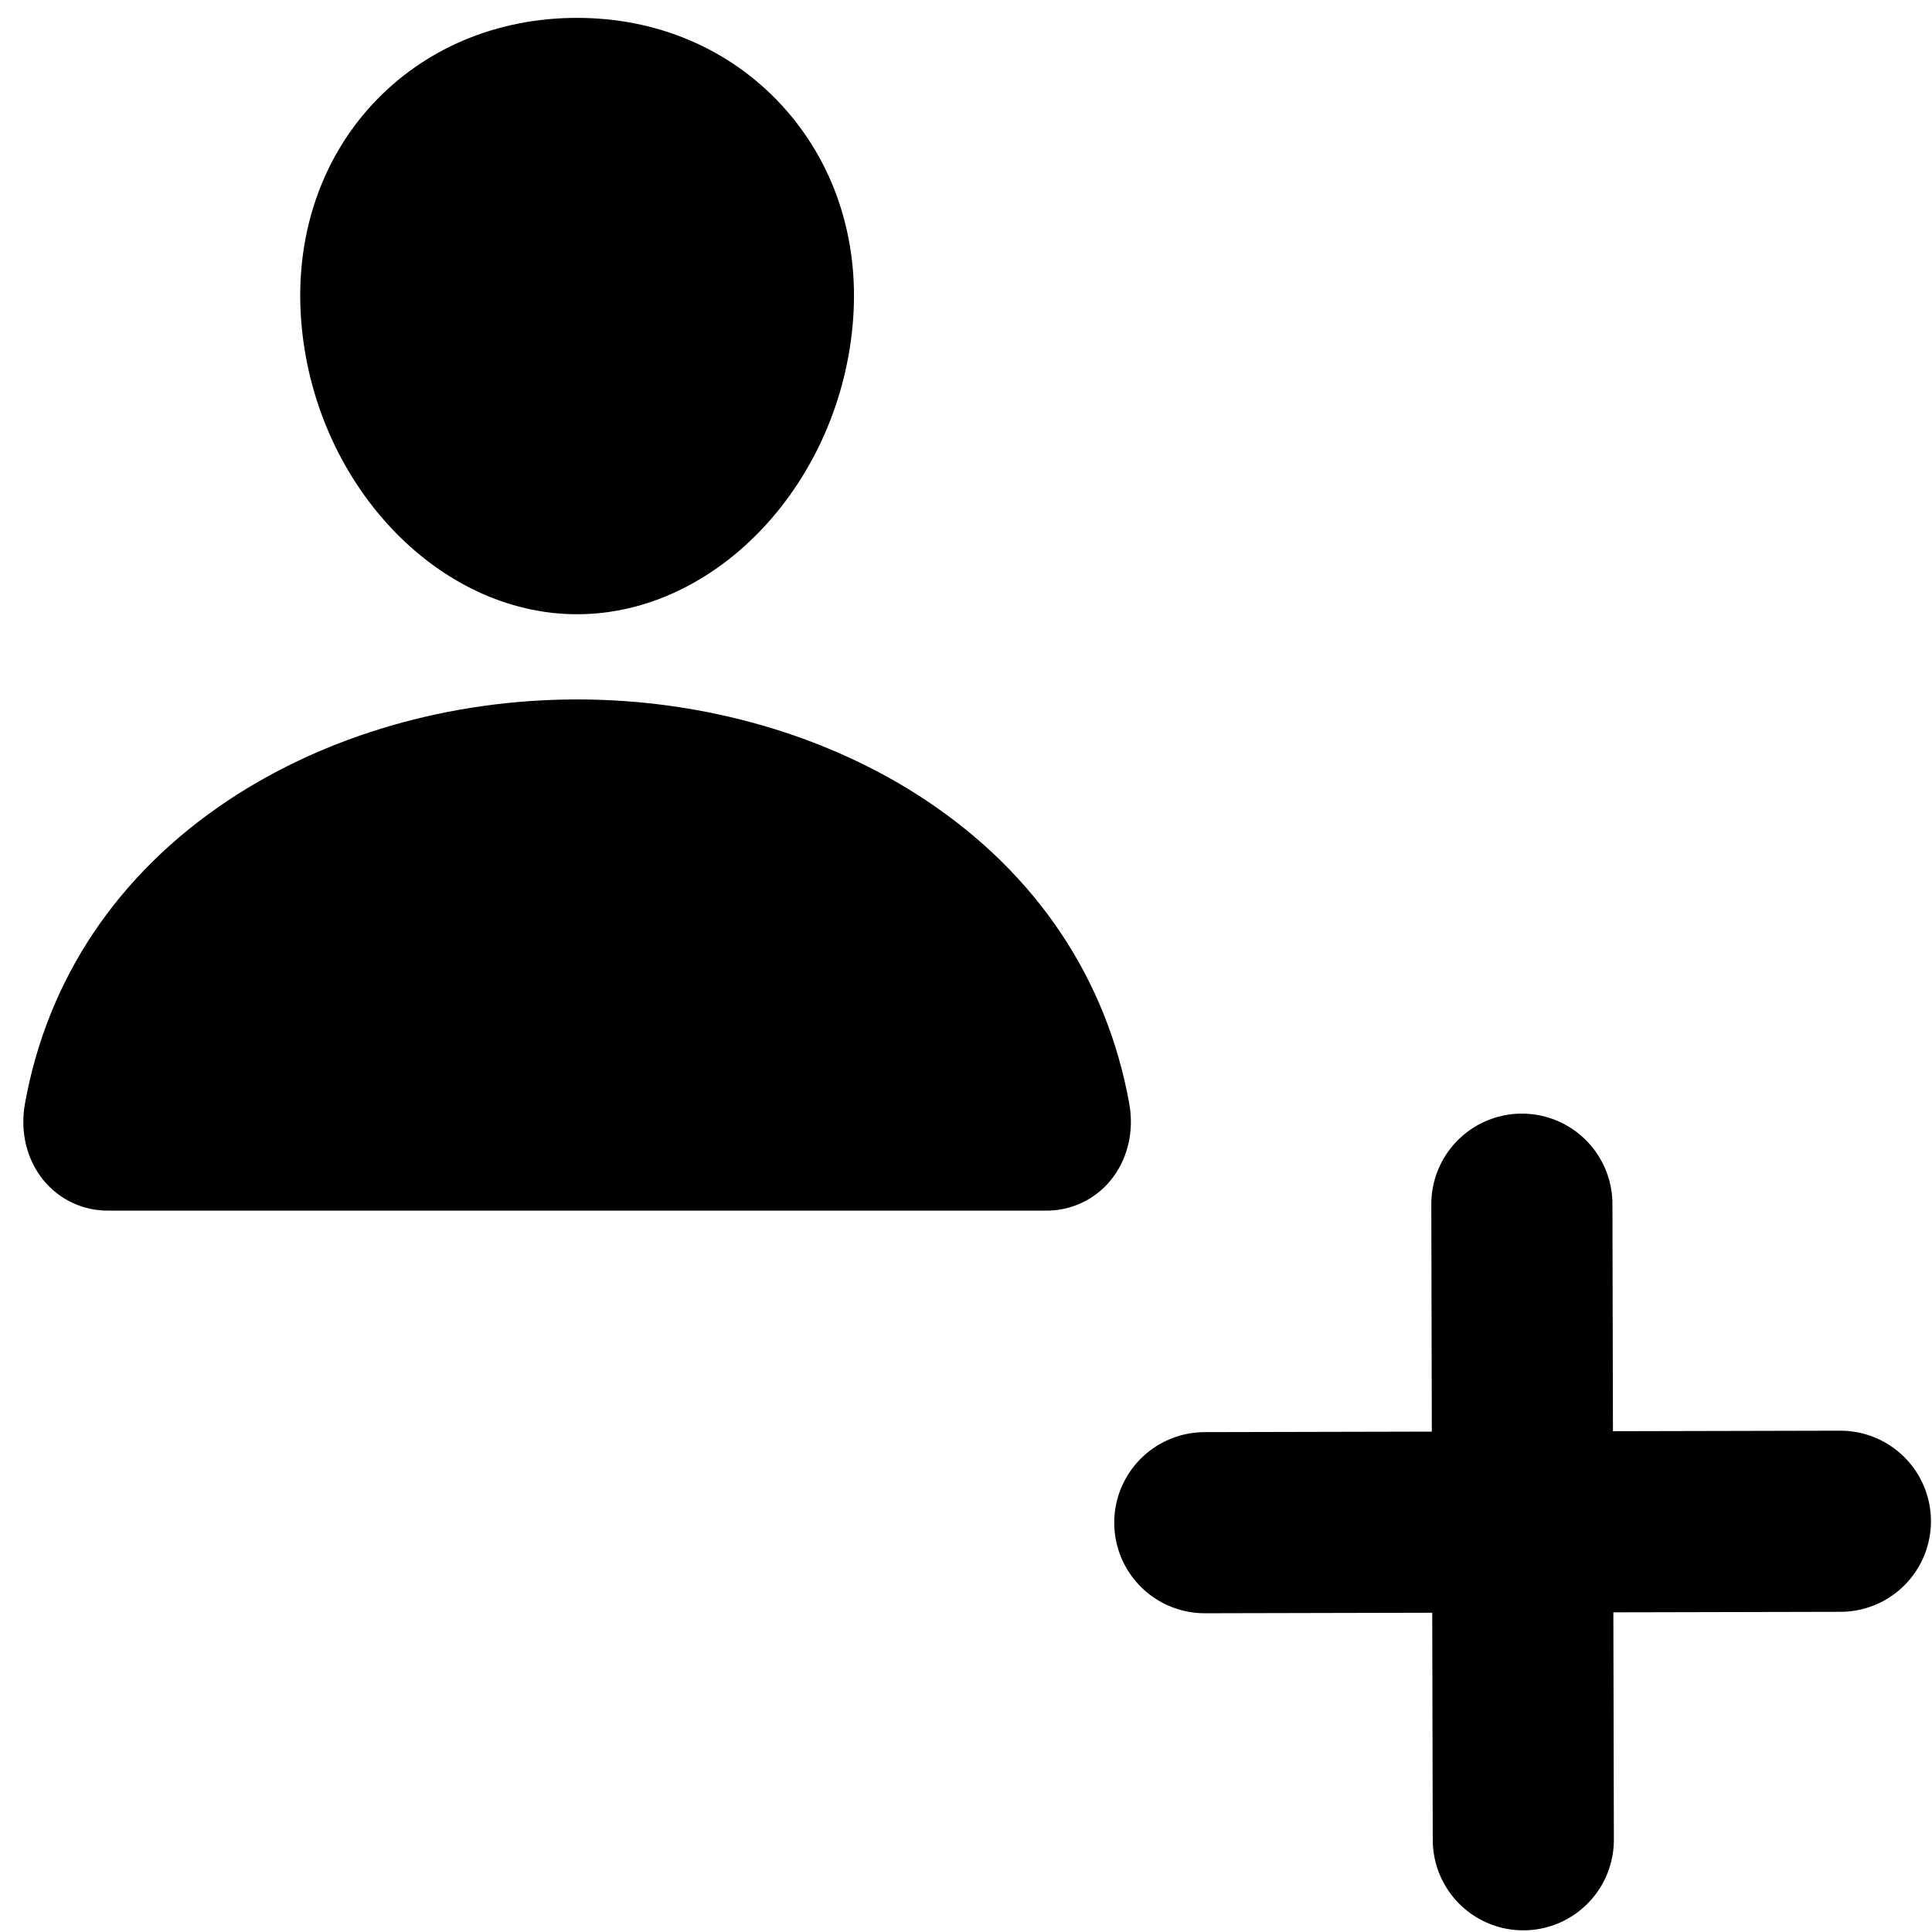
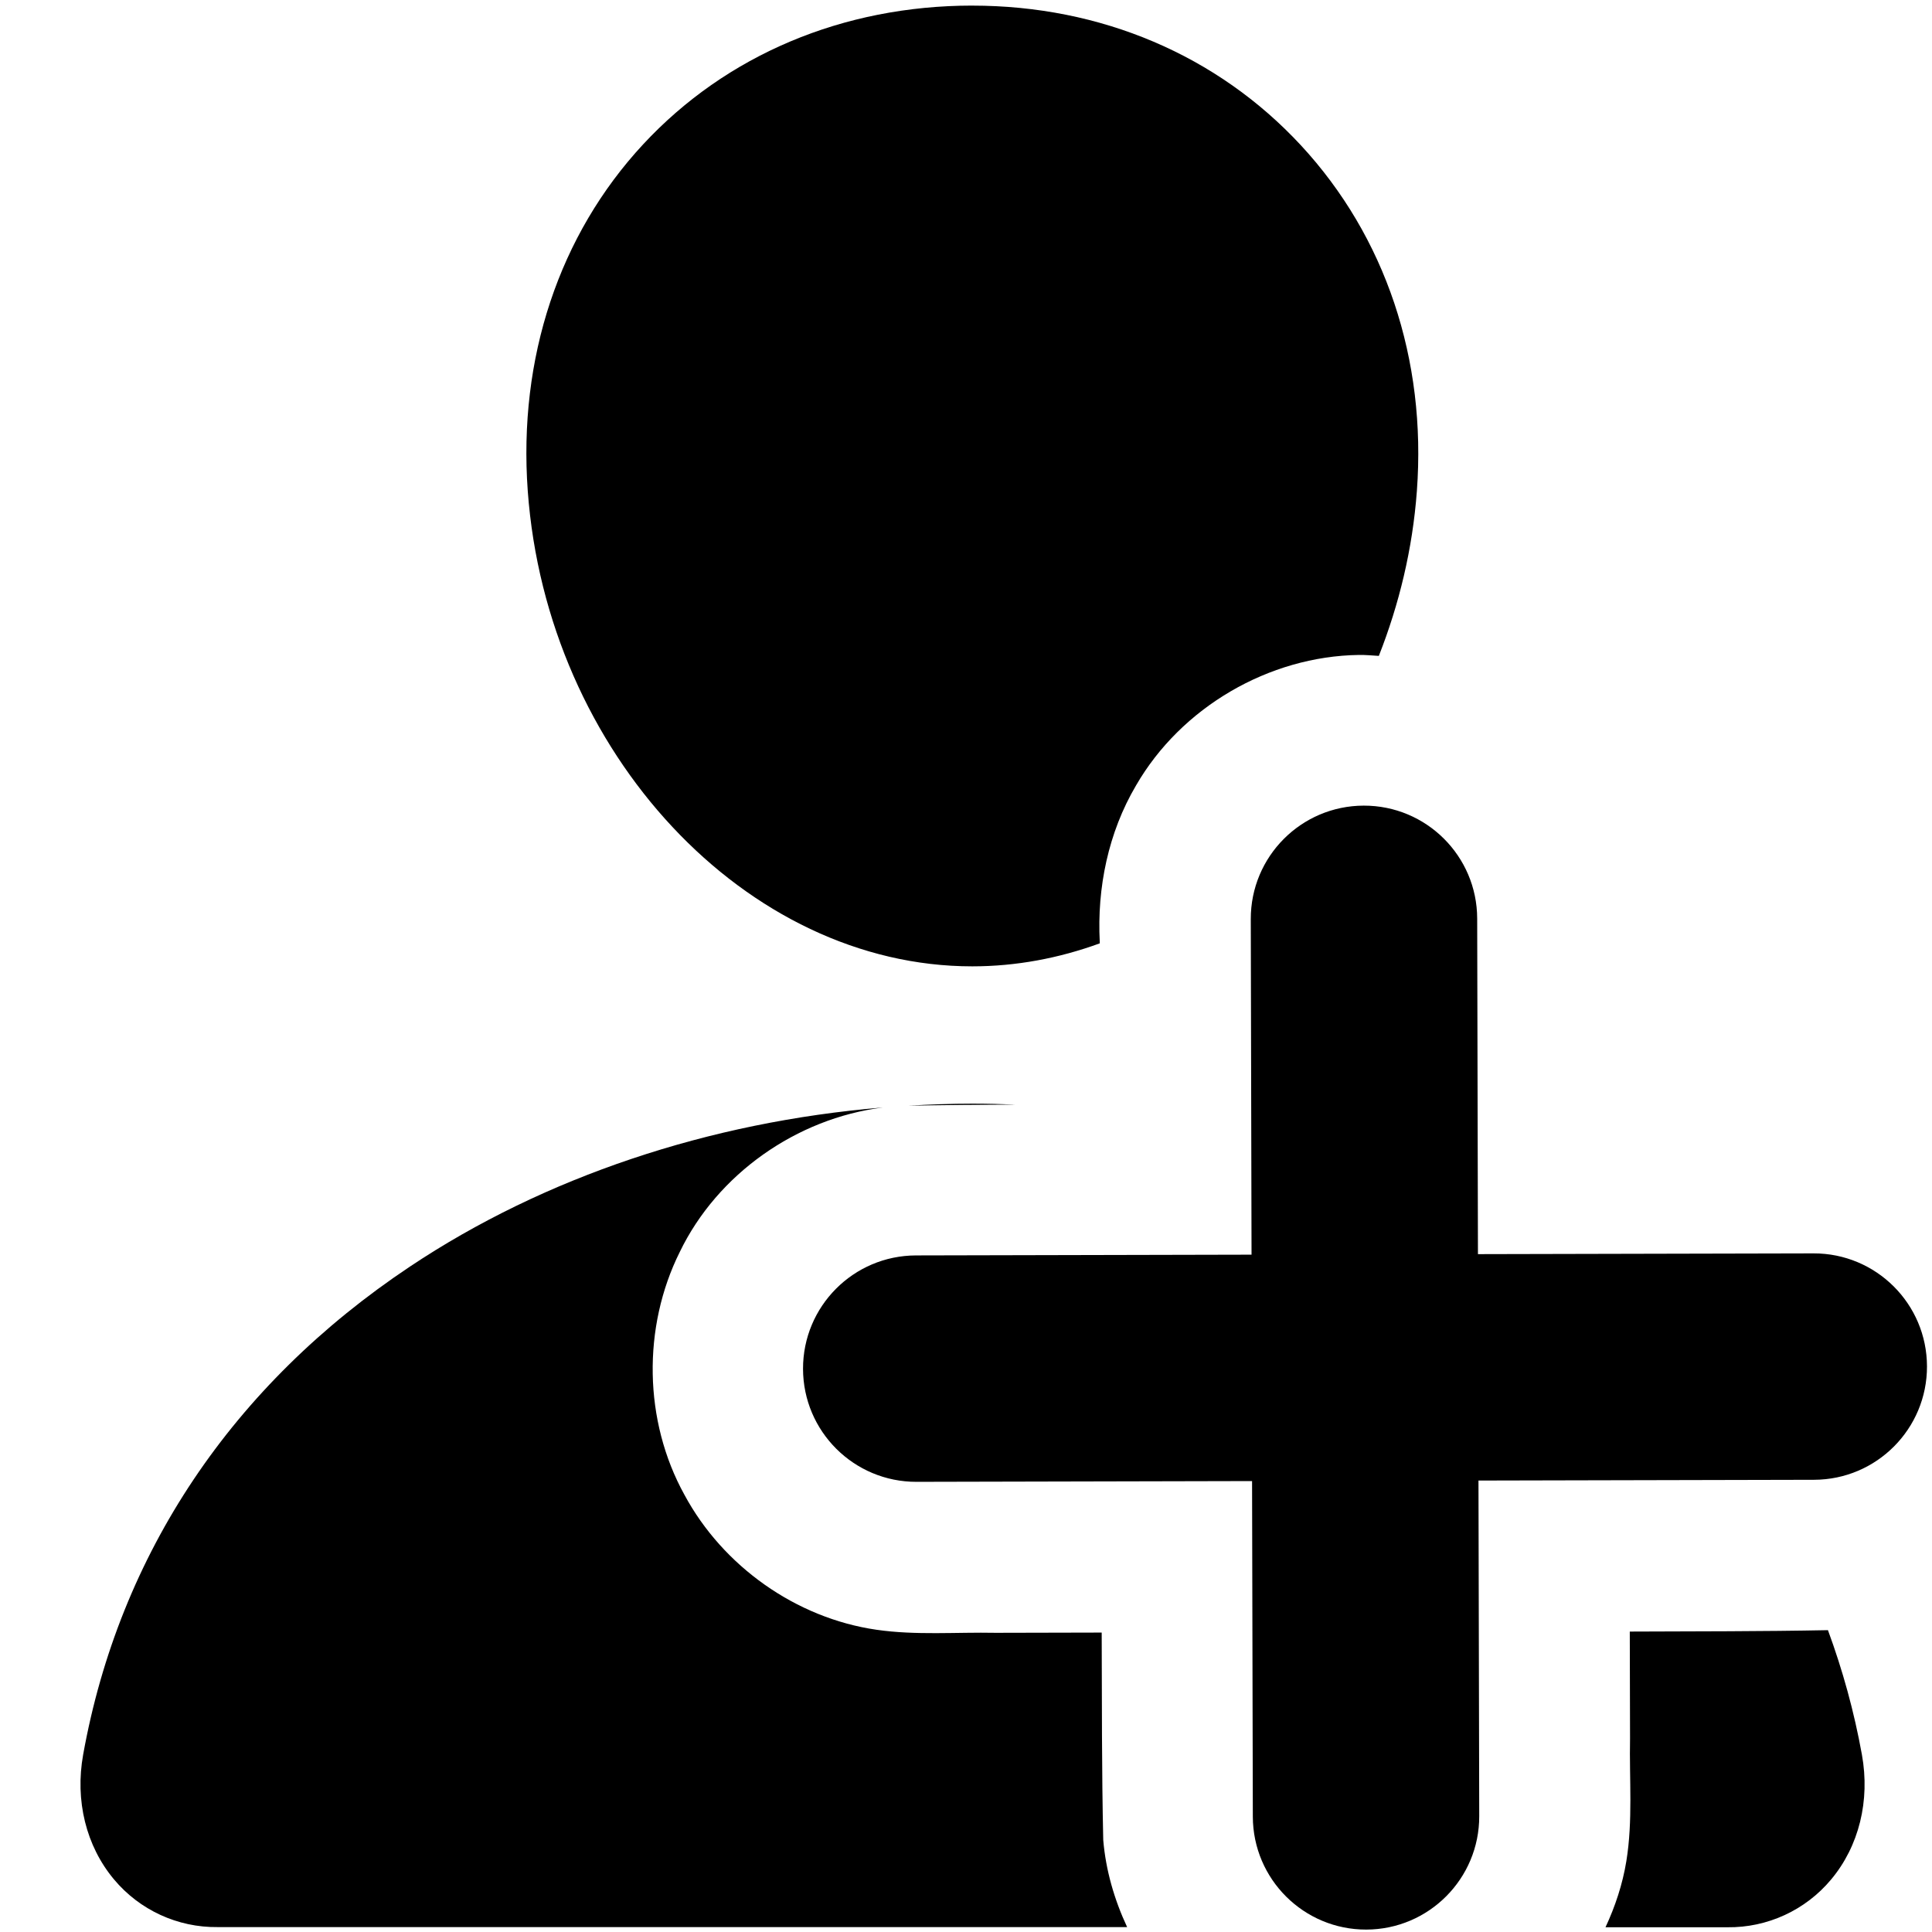
- <svg xmlns="http://www.w3.org/2000/svg" class="ionicon" viewBox="0 0 512 512" version="1.1" id="svg4">
-   <defs id="defs8" />
-   <path d="M 207.013,27.723 C 193.283,12.899 174.106,4.736 152.94,4.736 c -21.279,0 -40.52,8.114 -54.186,22.846 -13.815,14.894 -20.546,35.136 -18.965,56.994 3.133,43.123 35.948,78.203 73.152,78.203 37.204,0 69.962,-35.073 73.145,-78.189 1.602,-21.66 -5.172,-41.86 -19.071,-56.867 z M 277.117,320.823 H 28.763 A 21.872,21.872 0 0 1 11.688,312.97 C 7.102,307.488 5.254,300.002 6.622,292.432 12.577,259.398 31.162,231.649 60.371,212.168 86.322,194.875 119.193,185.357 152.94,185.357 c 33.746,0 66.618,9.525 92.568,26.811 29.21,19.473 47.794,47.223 53.749,80.256 1.369,7.571 -0.48,15.056 -5.066,20.539 a 21.872,21.872 0 0 1 -17.074,7.86 z" id="path2" style="opacity:1;stroke-width:1" />
-   <g id="g10532" transform="matrix(1.249436,0,0,1.249436,-126.653,-126.6123)" style="stroke-width:0.8">
-     <g id="g6601" transform="matrix(1.22881,0,0,1.22881,-126.0396,-58.94817)" style="stroke-width:0.651">
-       <path fill="none" stroke="currentColor" stroke-linecap="round" stroke-miterlimit="10" stroke-width="26.041" d="M 447.752,338.29 448,448" id="path6474" style="stroke-width:31.264;stroke-dasharray:none" />
-     </g>
-     <g id="g8562" transform="matrix(0,1.22881,-1.22881,0,907.4156,-126.2026)" style="stroke-width:0.651">
-       <path fill="none" stroke="currentColor" stroke-linecap="round" stroke-miterlimit="10" stroke-width="26.041" d="M 447.752,338.29 448,448" id="path8560" style="stroke-width:31.264;stroke-dasharray:none" />
-     </g>
-   </g>
+ <svg xmlns="http://www.w3.org/2000/svg" version="1.1" viewBox="0 0 512 512">
+   <path d="m257.7 1.482c-34.28 0-65.27 13.07-87.29 36.8-22.25 23.99-33.1 56.6-30.55 91.81 5.046 69.47 57.91 126 117.8 126 11.63 0 22.99-2.154 33.79-6.094-2.7e-4 -0.12 2.7e-4 -0.241 0-0.361-0.759-14.34 2.261-29.03 9.598-41.46 11.94-20.71 35.21-34.29 59.1-34.61 1.756-0.022 3.506 0.143 5.258 0.252 5.366-13.63 8.947-28.31 10.08-43.69 2.58-34.89-8.331-67.43-30.72-91.61-22.12-23.88-53.01-37.03-87.1-37.03zm0 291c-5.682 0-11.34 0.205-16.98 0.537 9.49-0.176 18.98-0.26 28.47-0.289-3.822-0.152-7.65-0.248-11.49-0.248zm-23.88 1.027c-45.82 3.798-89.59 18.4-125.2 42.16-47.05 31.38-76.99 76.08-86.58 129.3-2.205 12.2 0.773 24.25 8.16 33.08a35.23 35.23 0 0 0 27.5 12.65h241c-3.396-7.283-5.666-15.08-6.33-23.11-0.41-18.31-0.338-36.63-0.41-54.94l-28.07 0.064c-10.54-0.205-21.15 0.703-31.63-0.814-21.31-3.079-40.69-16.84-50.88-35.77-10.81-19.55-11.18-44.37-1.236-64.34 9.995-20.7 30.99-35.39 53.75-38.28zm250.6 138.5c-17.5 0.342-35.01 0.303-52.51 0.375 0.023 9.436 0.045 18.87 0.068 28.31-0.217 10.85 0.78 21.79-0.984 32.56-0.991 6.069-2.93 11.93-5.52 17.49h32.29a35.23 35.23 0 0 0 27.5-12.66c7.388-8.831 10.37-20.89 8.16-33.09-2.057-11.41-5.105-22.4-9.002-32.99z" />
+   <path d="m361.4 213.5a30 30 0 0 0-29.93 30.07l0.201 88.93-88.93 0.201a30 30 0 0 0-29.93 30.07 30 30 0 0 0 30.07 29.93l88.93-0.201 0.201 88.93a30 30 0 0 0 30.07 29.93 30 30 0 0 0 29.93-30.07l-0.201-88.93 88.93-0.201a30 30 0 0 0 29.93-30.07 30 30 0 0 0-30.07-29.93l-88.93 0.201-0.201-88.93a30 30 0 0 0-30.07-29.93z" />
</svg>
